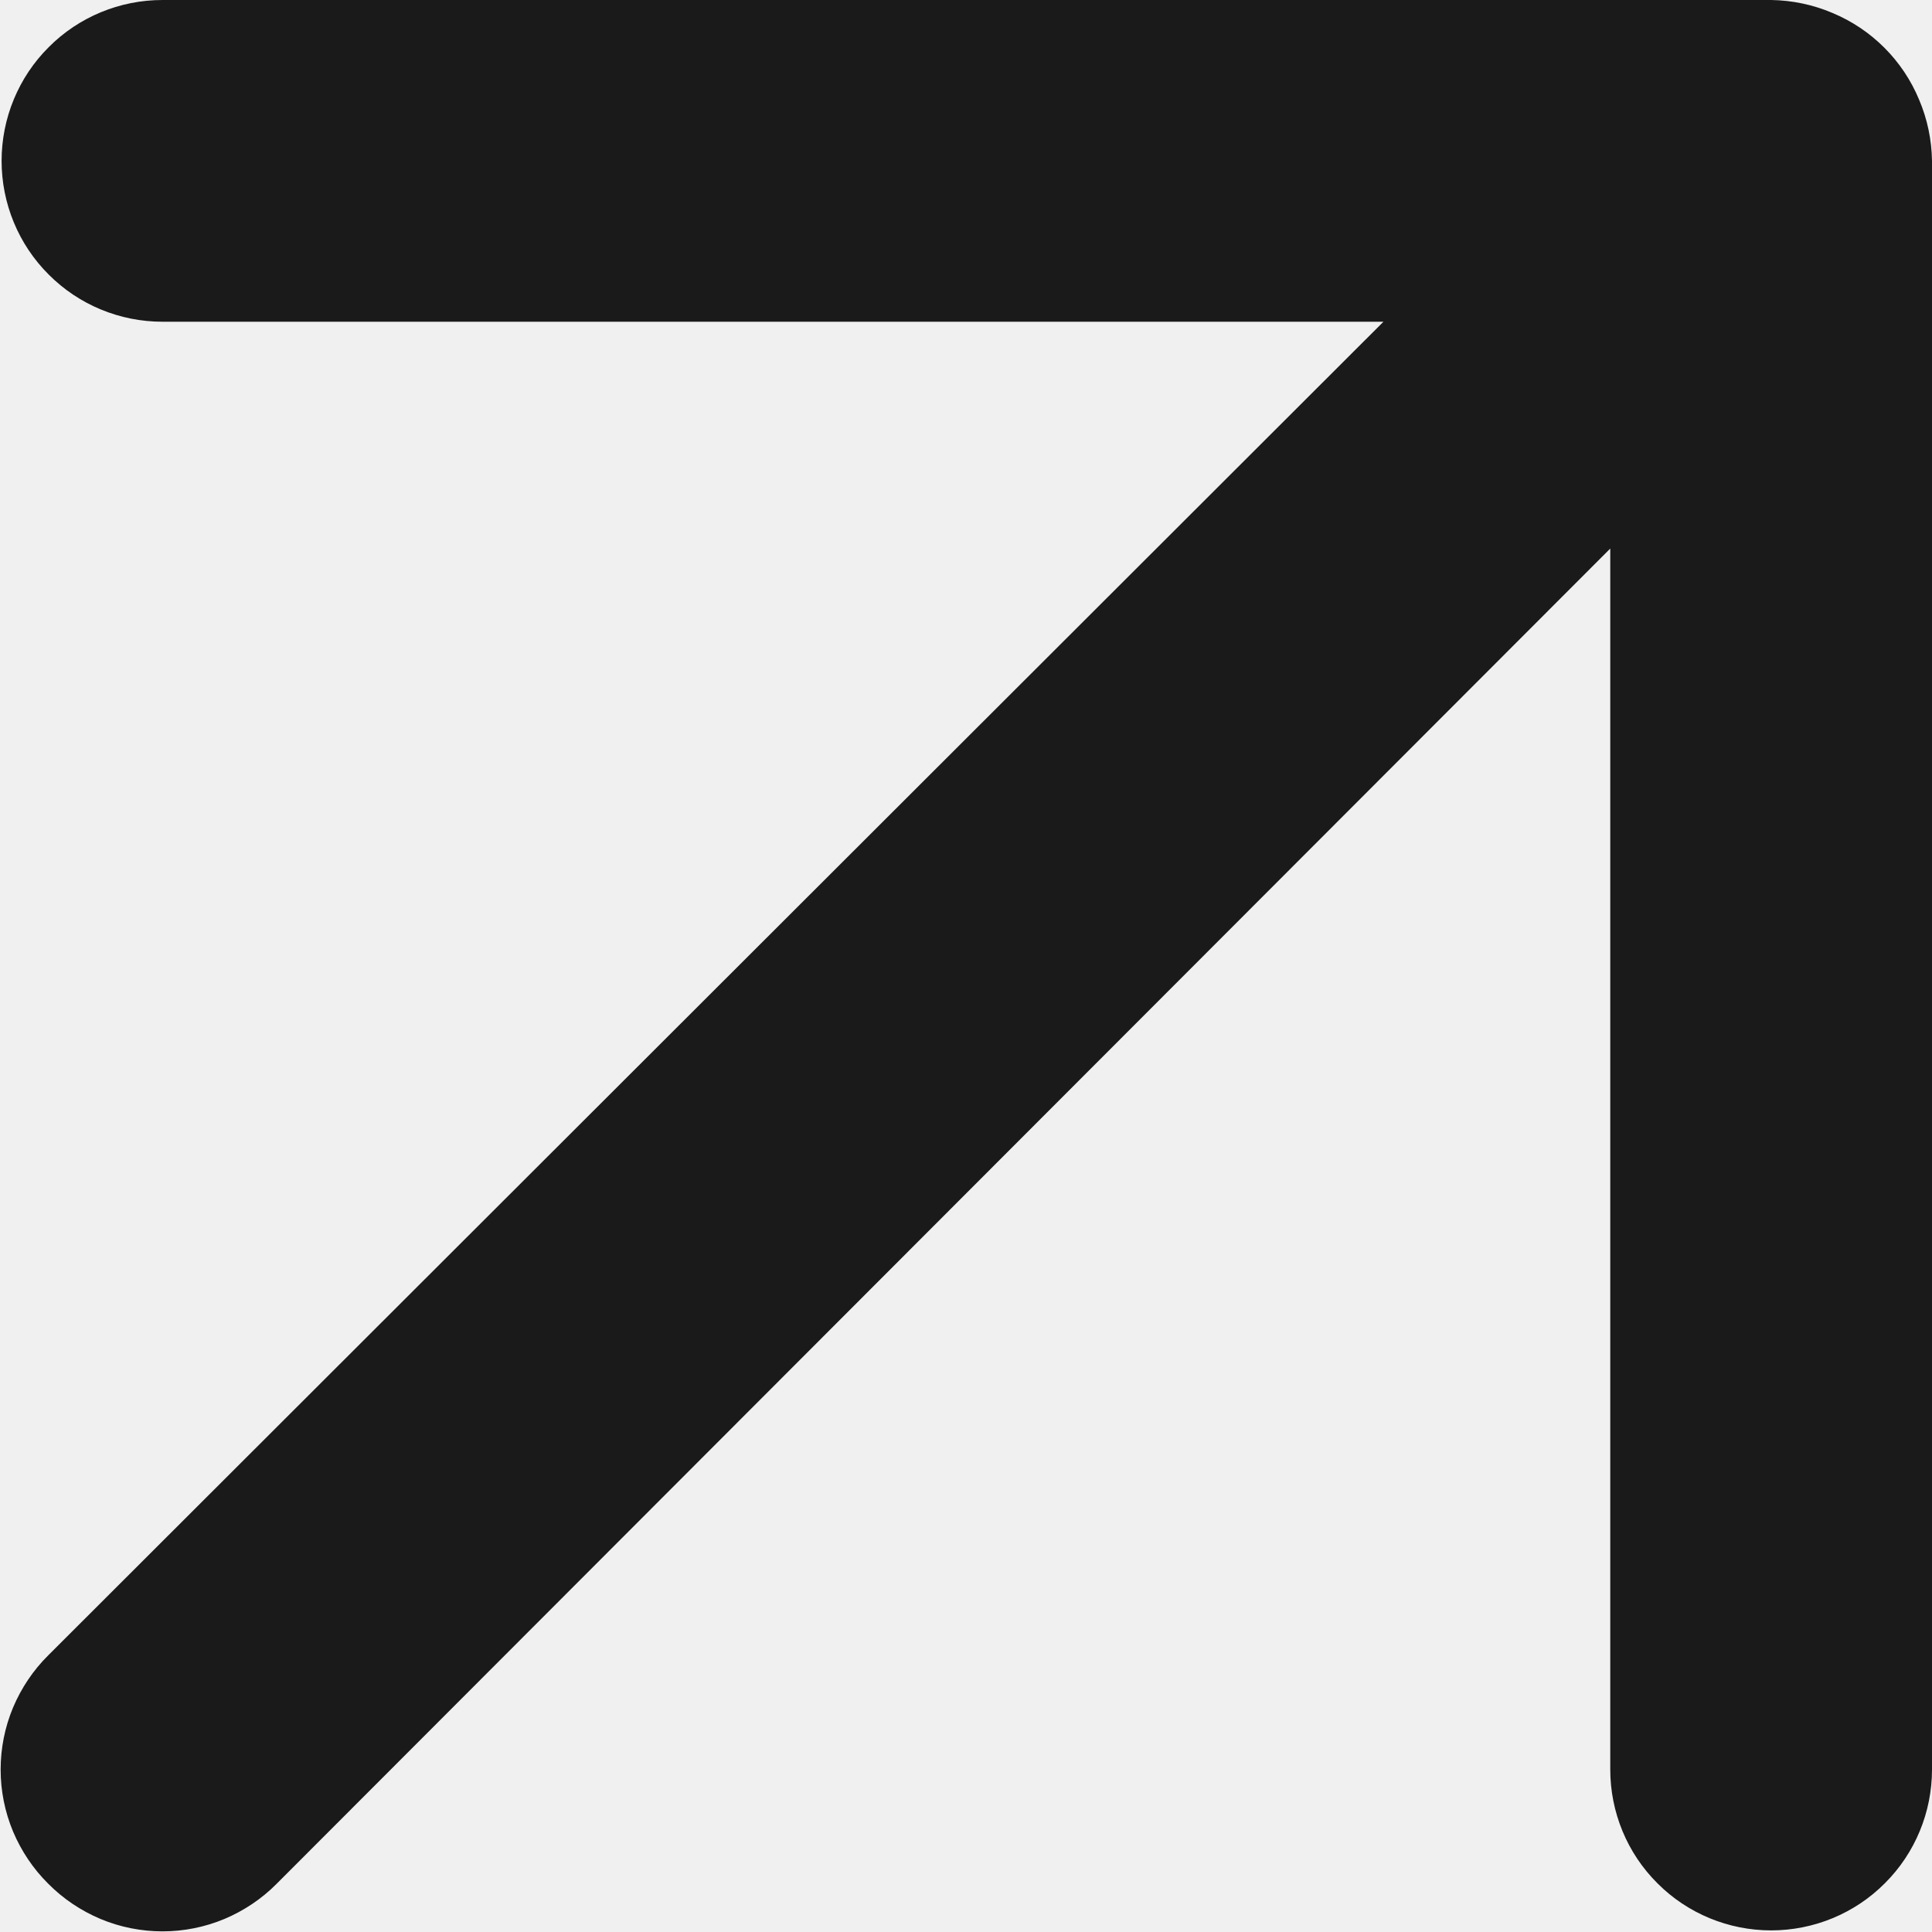
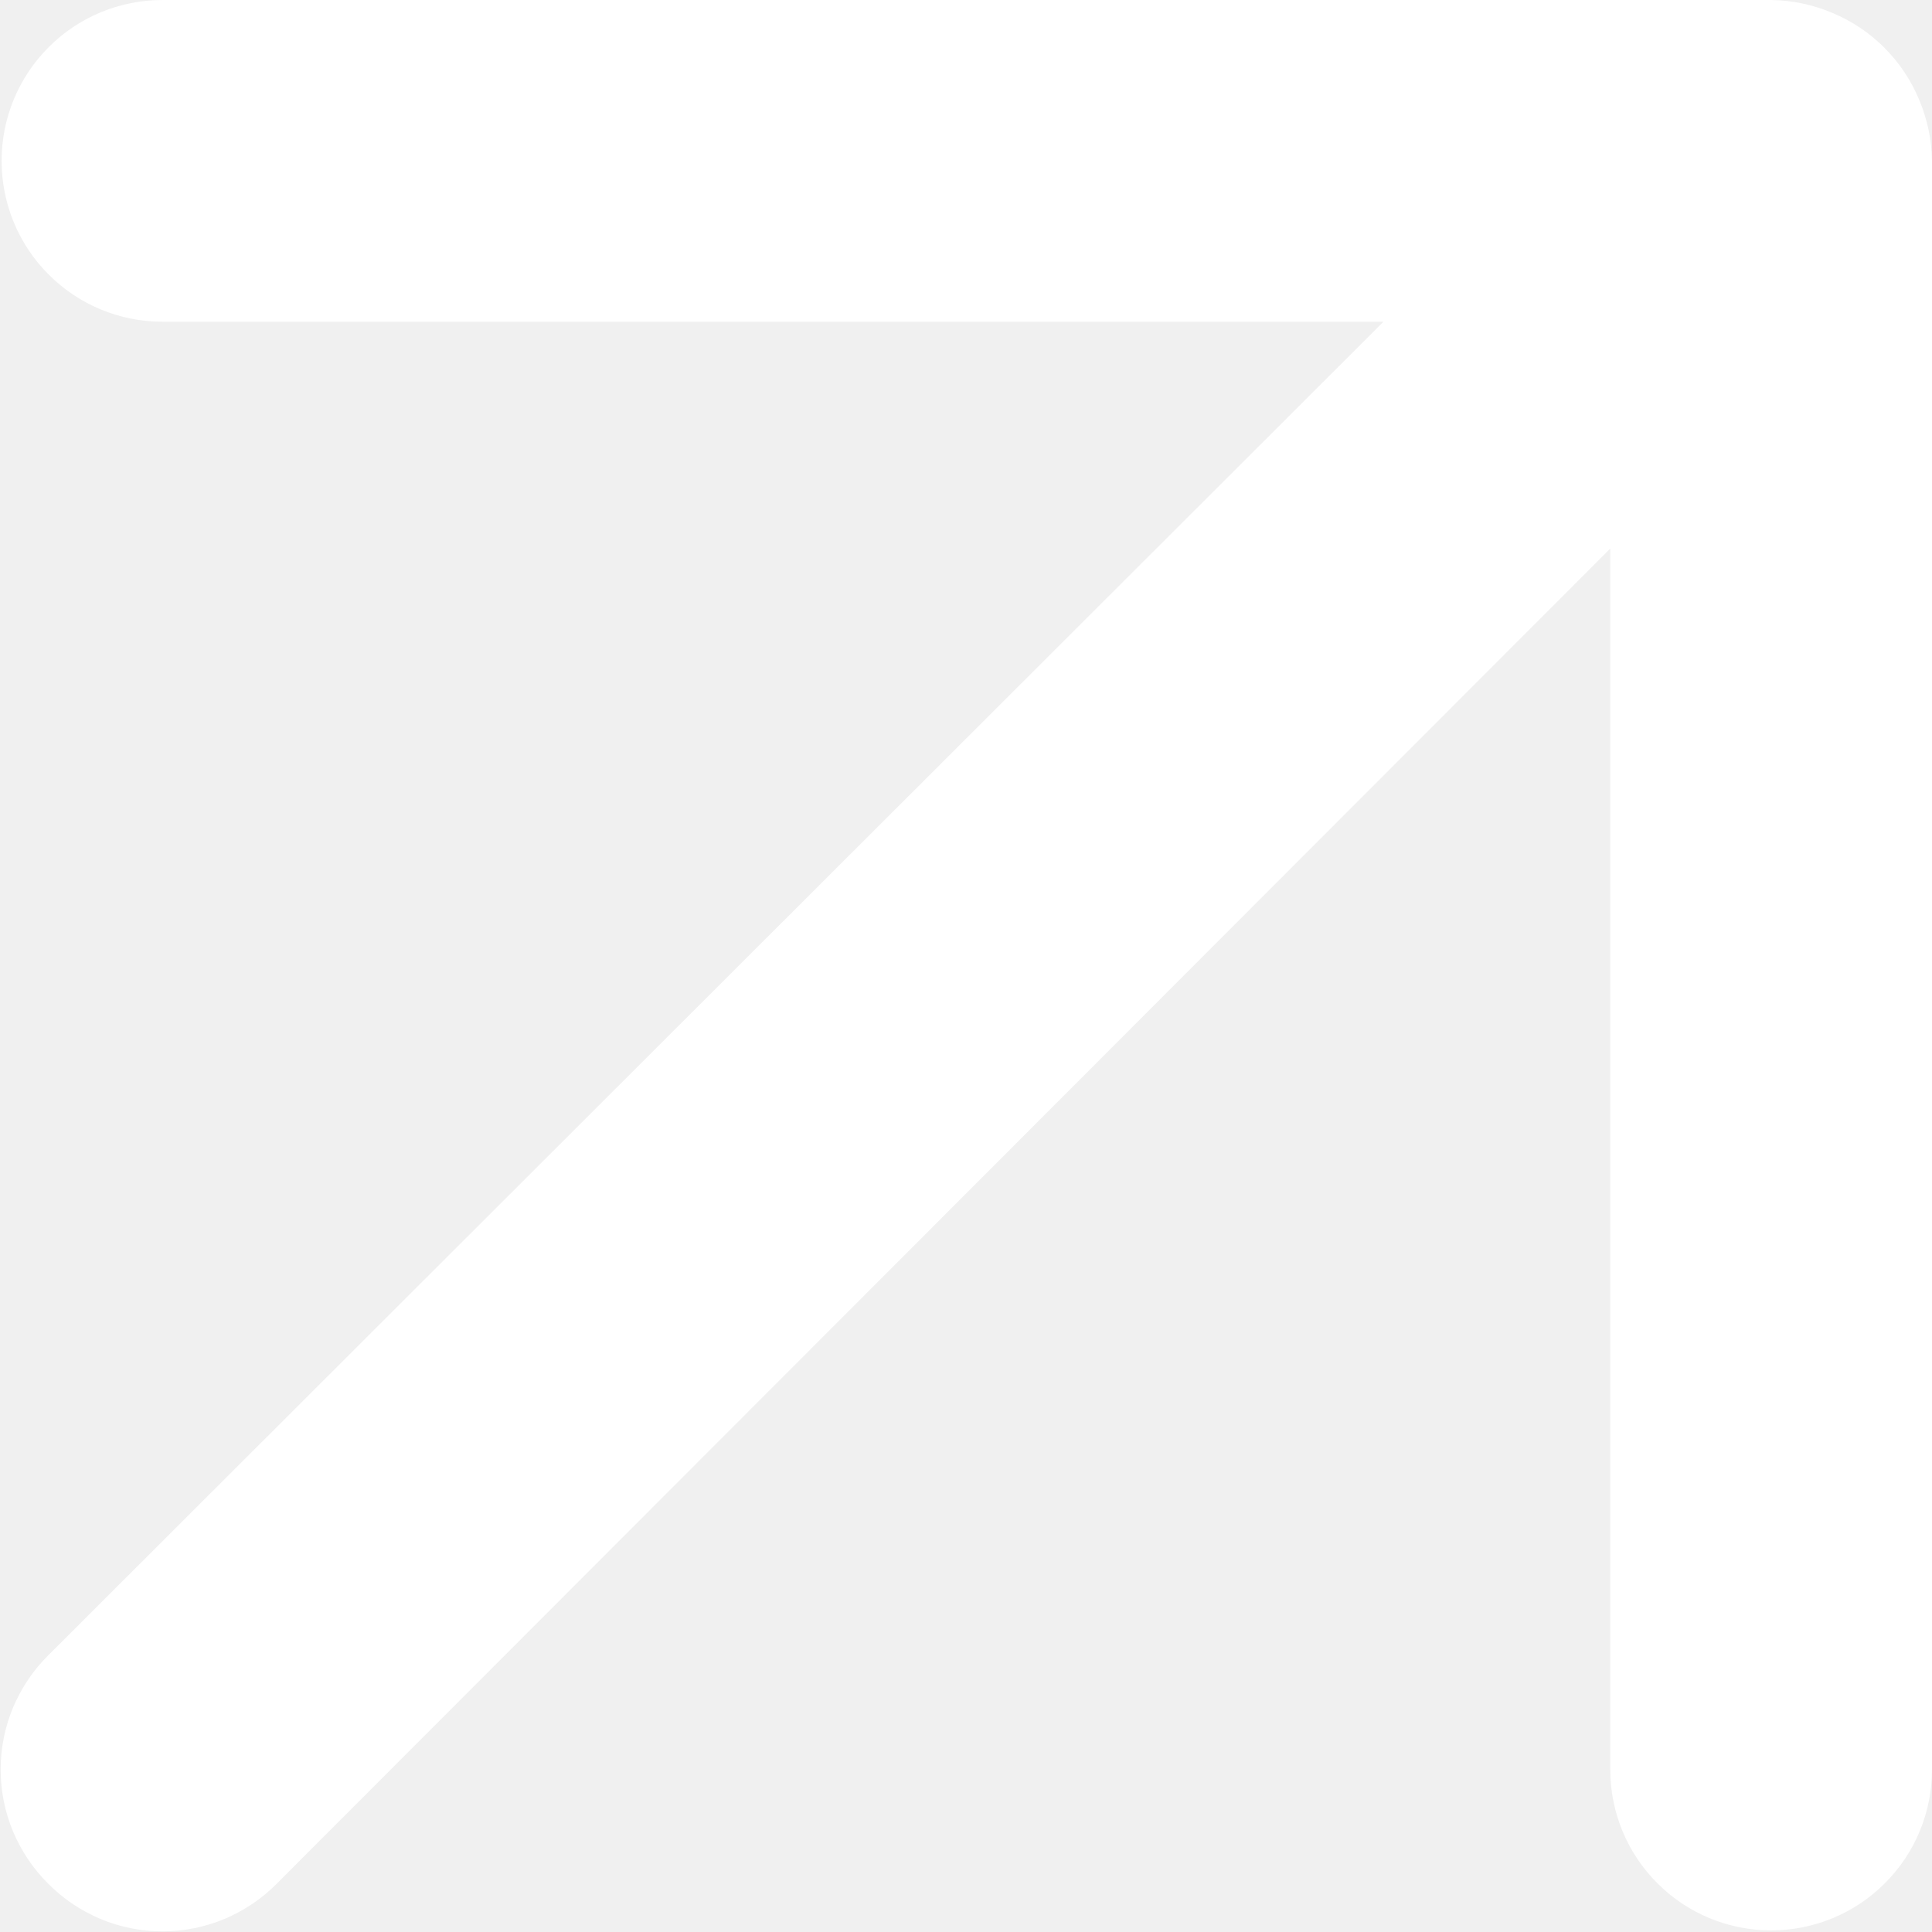
<svg xmlns="http://www.w3.org/2000/svg" fill="none" viewBox="-0.01 0 12.01 12.01">
-   <path d="M11.92 0.62C11.819 0.376 11.624 0.181 11.38 0.08C11.26 0.029 11.131 0.002 11 0H1C0.735 0 0.48 0.105 0.293 0.293C0.105 0.48 -6.10352e-05 0.735 -6.10352e-05 1C-6.10352e-05 1.265 0.105 1.52 0.293 1.707C0.48 1.895 0.735 2 1 2H8.59L0.29 10.29C0.196 10.383 0.122 10.494 0.071 10.615C0.02 10.737 -0.006 10.868 -0.006 11C-0.006 11.132 0.02 11.263 0.071 11.385C0.122 11.506 0.196 11.617 0.29 11.71C0.383 11.804 0.494 11.878 0.615 11.929C0.737 11.98 0.868 12.006 1 12.006C1.132 12.006 1.263 11.98 1.385 11.929C1.506 11.878 1.617 11.804 1.71 11.71L10 3.41V11C10 11.265 10.105 11.52 10.293 11.707C10.48 11.895 10.735 12 11 12C11.265 12 11.52 11.895 11.707 11.707C11.895 11.52 12 11.265 12 11V1C11.998 0.869 11.971 0.74 11.92 0.62Z" fill="#1A1A1A" />
+   <path d="M11.92 0.62C11.819 0.376 11.624 0.181 11.38 0.08C11.26 0.029 11.131 0.002 11 0H1C0.735 0 0.48 0.105 0.293 0.293C0.105 0.48 -6.10352e-05 0.735 -6.10352e-05 1C-6.10352e-05 1.265 0.105 1.52 0.293 1.707C0.48 1.895 0.735 2 1 2H8.59L0.29 10.29C0.196 10.383 0.122 10.494 0.071 10.615C0.02 10.737 -0.006 10.868 -0.006 11C-0.006 11.132 0.02 11.263 0.071 11.385C0.122 11.506 0.196 11.617 0.29 11.71C0.383 11.804 0.494 11.878 0.615 11.929C0.737 11.98 0.868 12.006 1 12.006C1.132 12.006 1.263 11.98 1.385 11.929C1.506 11.878 1.617 11.804 1.71 11.71L10 3.41V11C10 11.265 10.105 11.52 10.293 11.707C10.48 11.895 10.735 12 11 12C11.265 12 11.52 11.895 11.707 11.707C11.895 11.52 12 11.265 12 11V1C11.998 0.869 11.971 0.74 11.92 0.62Z" fill="#fff" />
</svg>
